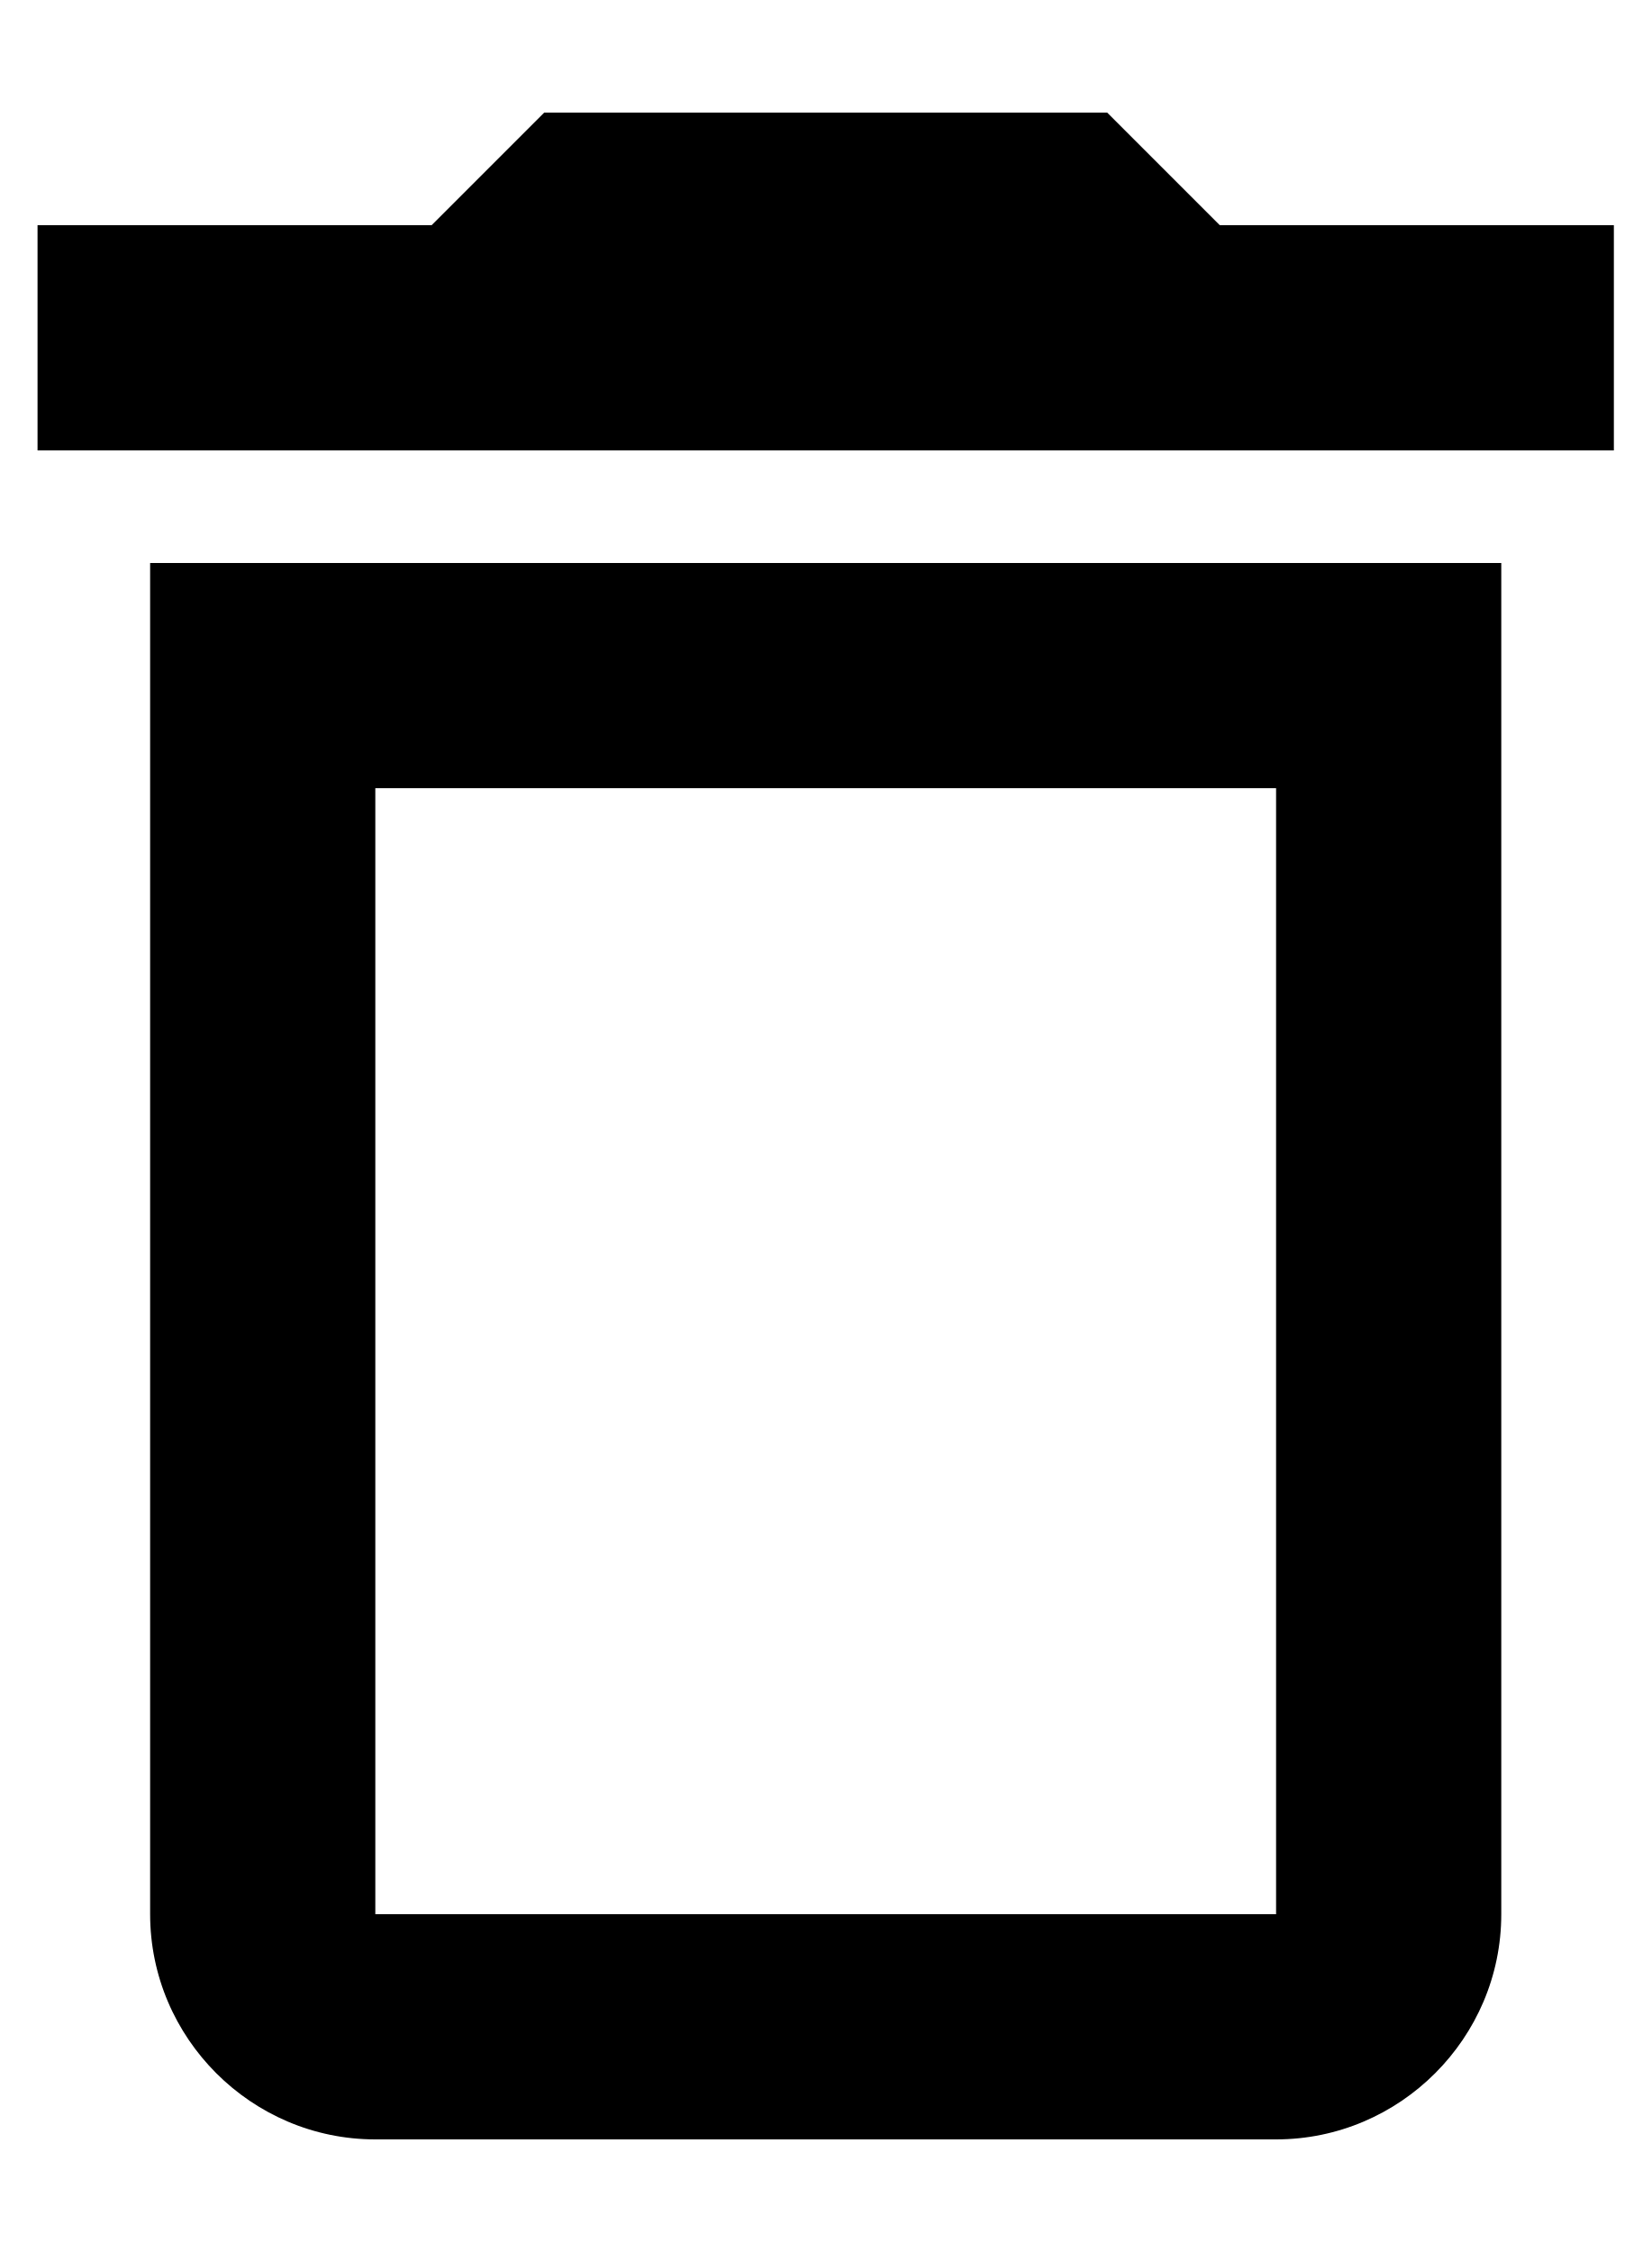
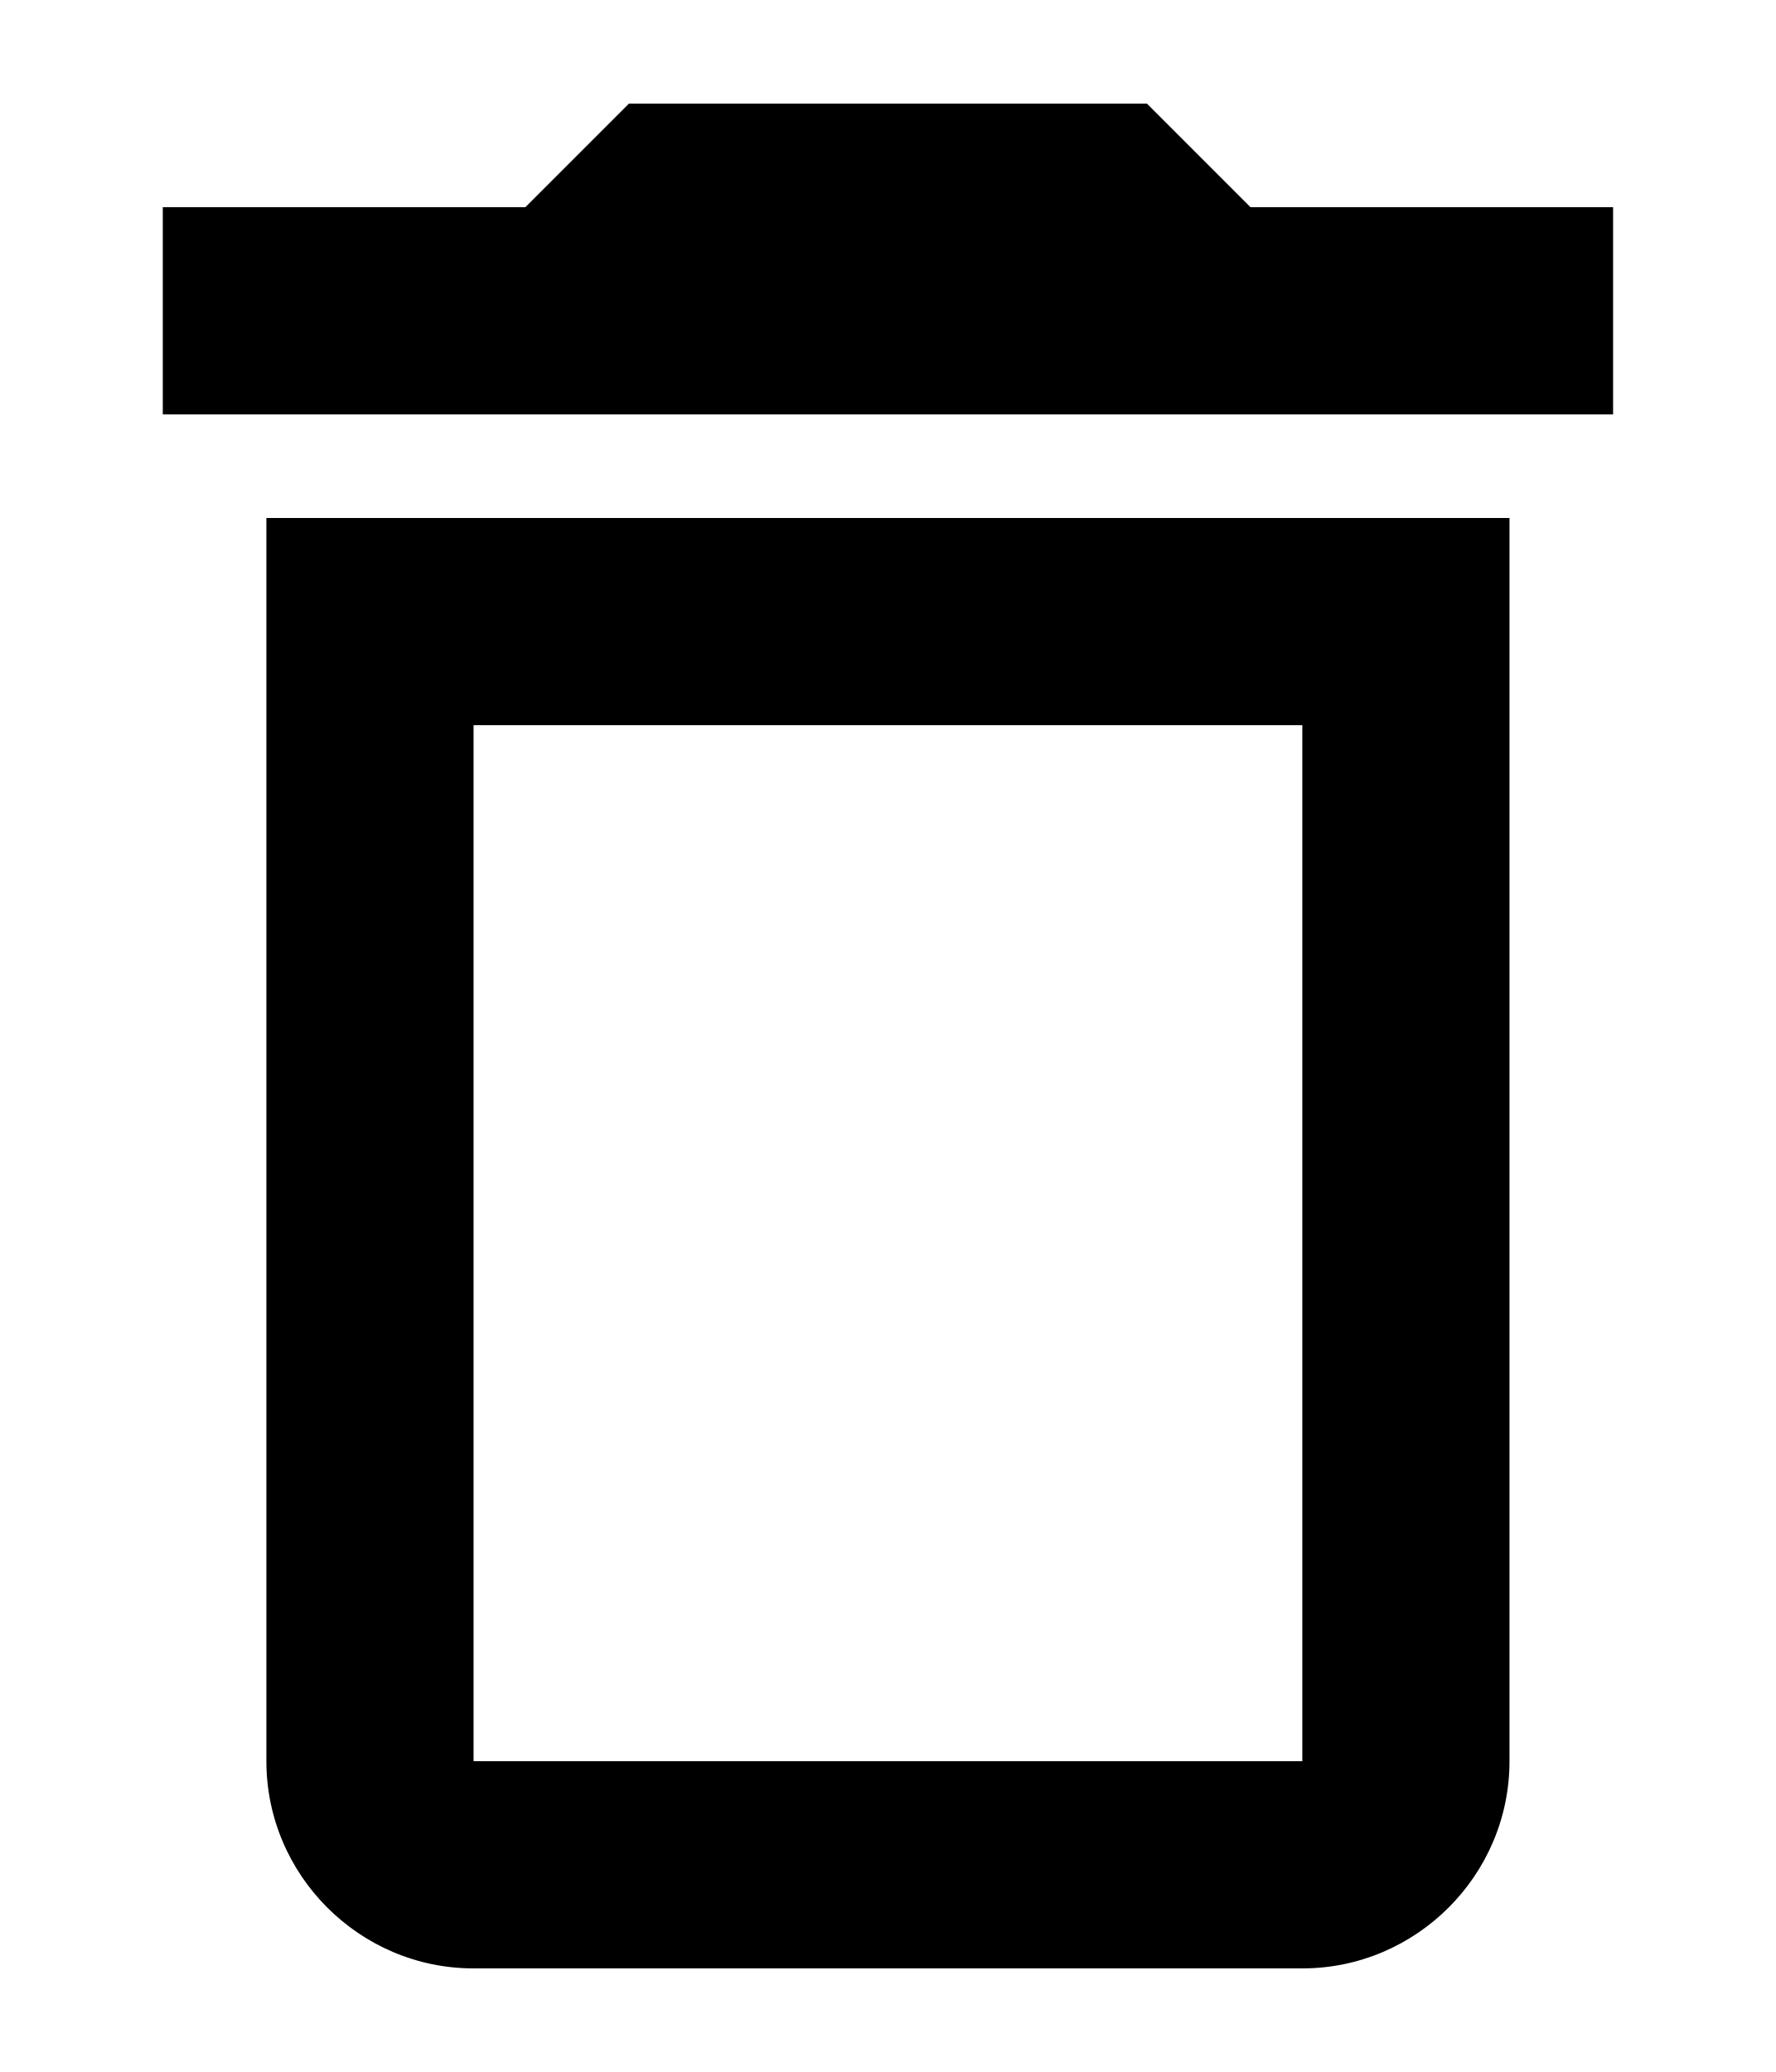
- <svg xmlns="http://www.w3.org/2000/svg" width="11" height="15" viewBox="0 0 11 15" fill="none">
+ <svg xmlns="http://www.w3.org/2000/svg" width="18" height="21" viewBox="0 0 11 15" fill="none">
  <path d="M8.5 5.25V12.75H2.5V5.25H8.5ZM7.375 0.75H3.625L2.875 1.5H0.25V3H10.75V1.5H8.125L7.375 0.75ZM10 3.75H1V12.75C1 13.575 1.675 14.25 2.5 14.25H8.5C9.325 14.25 10 13.575 10 12.75V3.75Z" fill="black" />
</svg>
